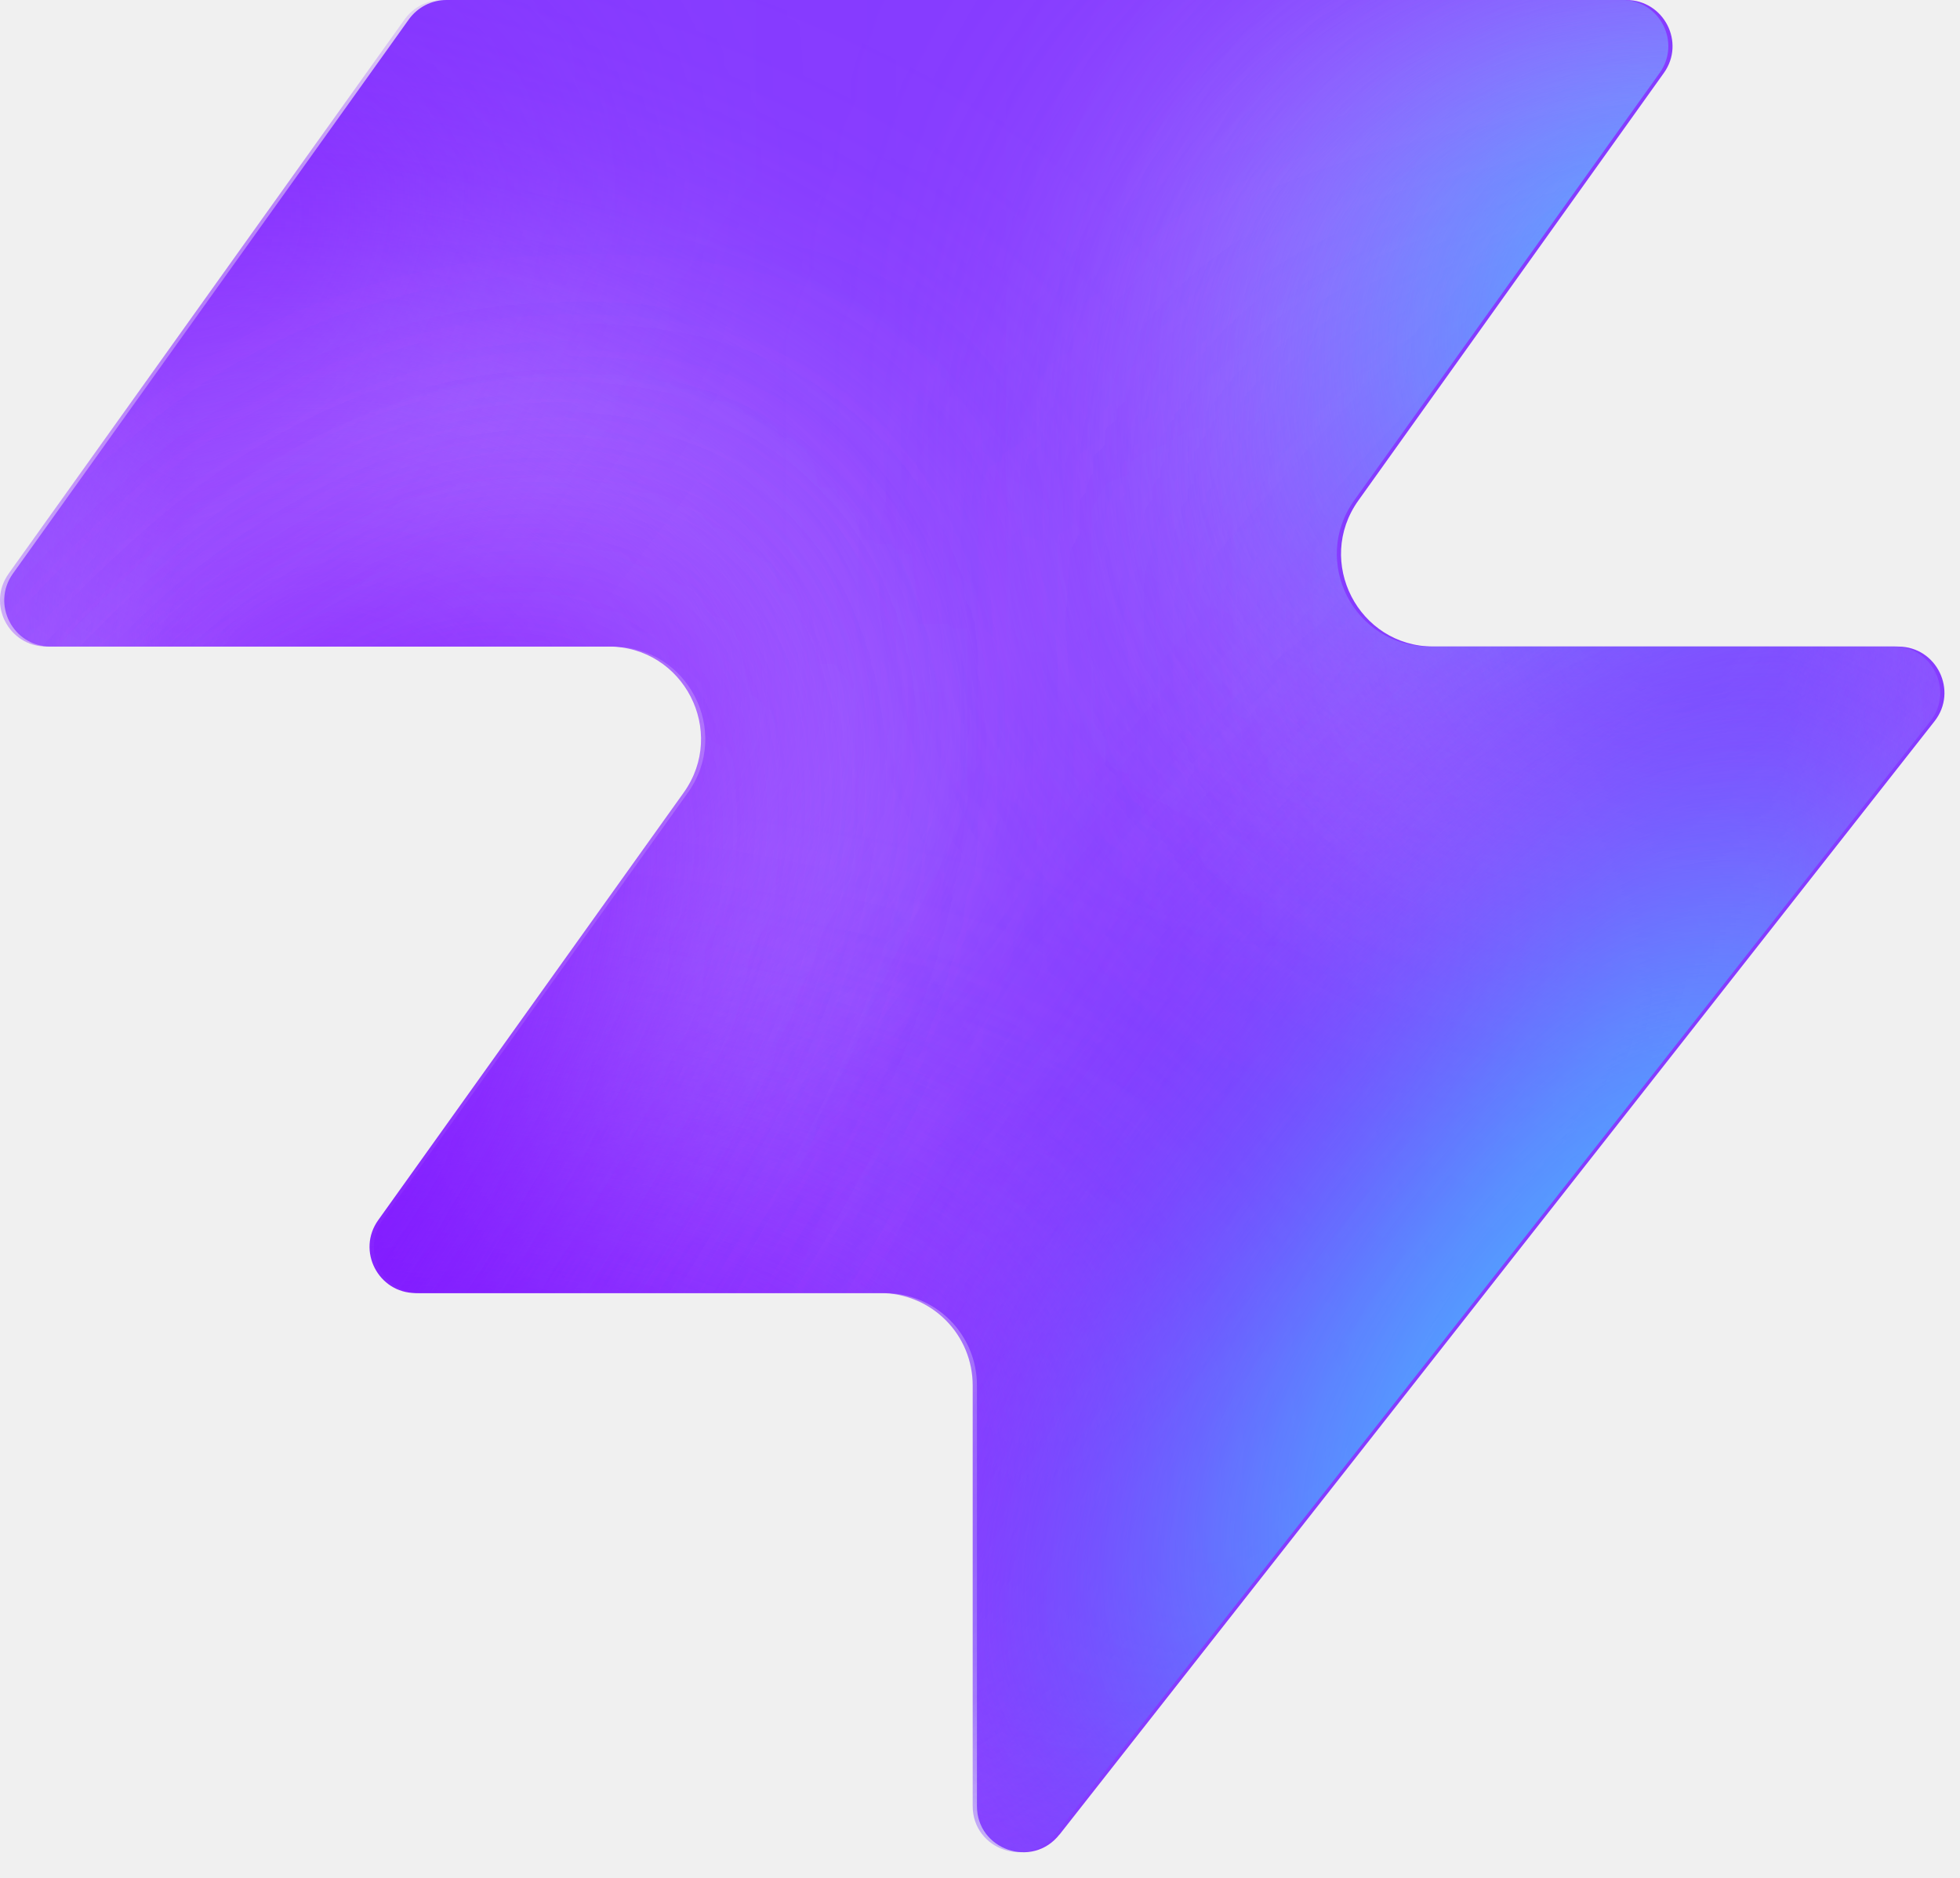
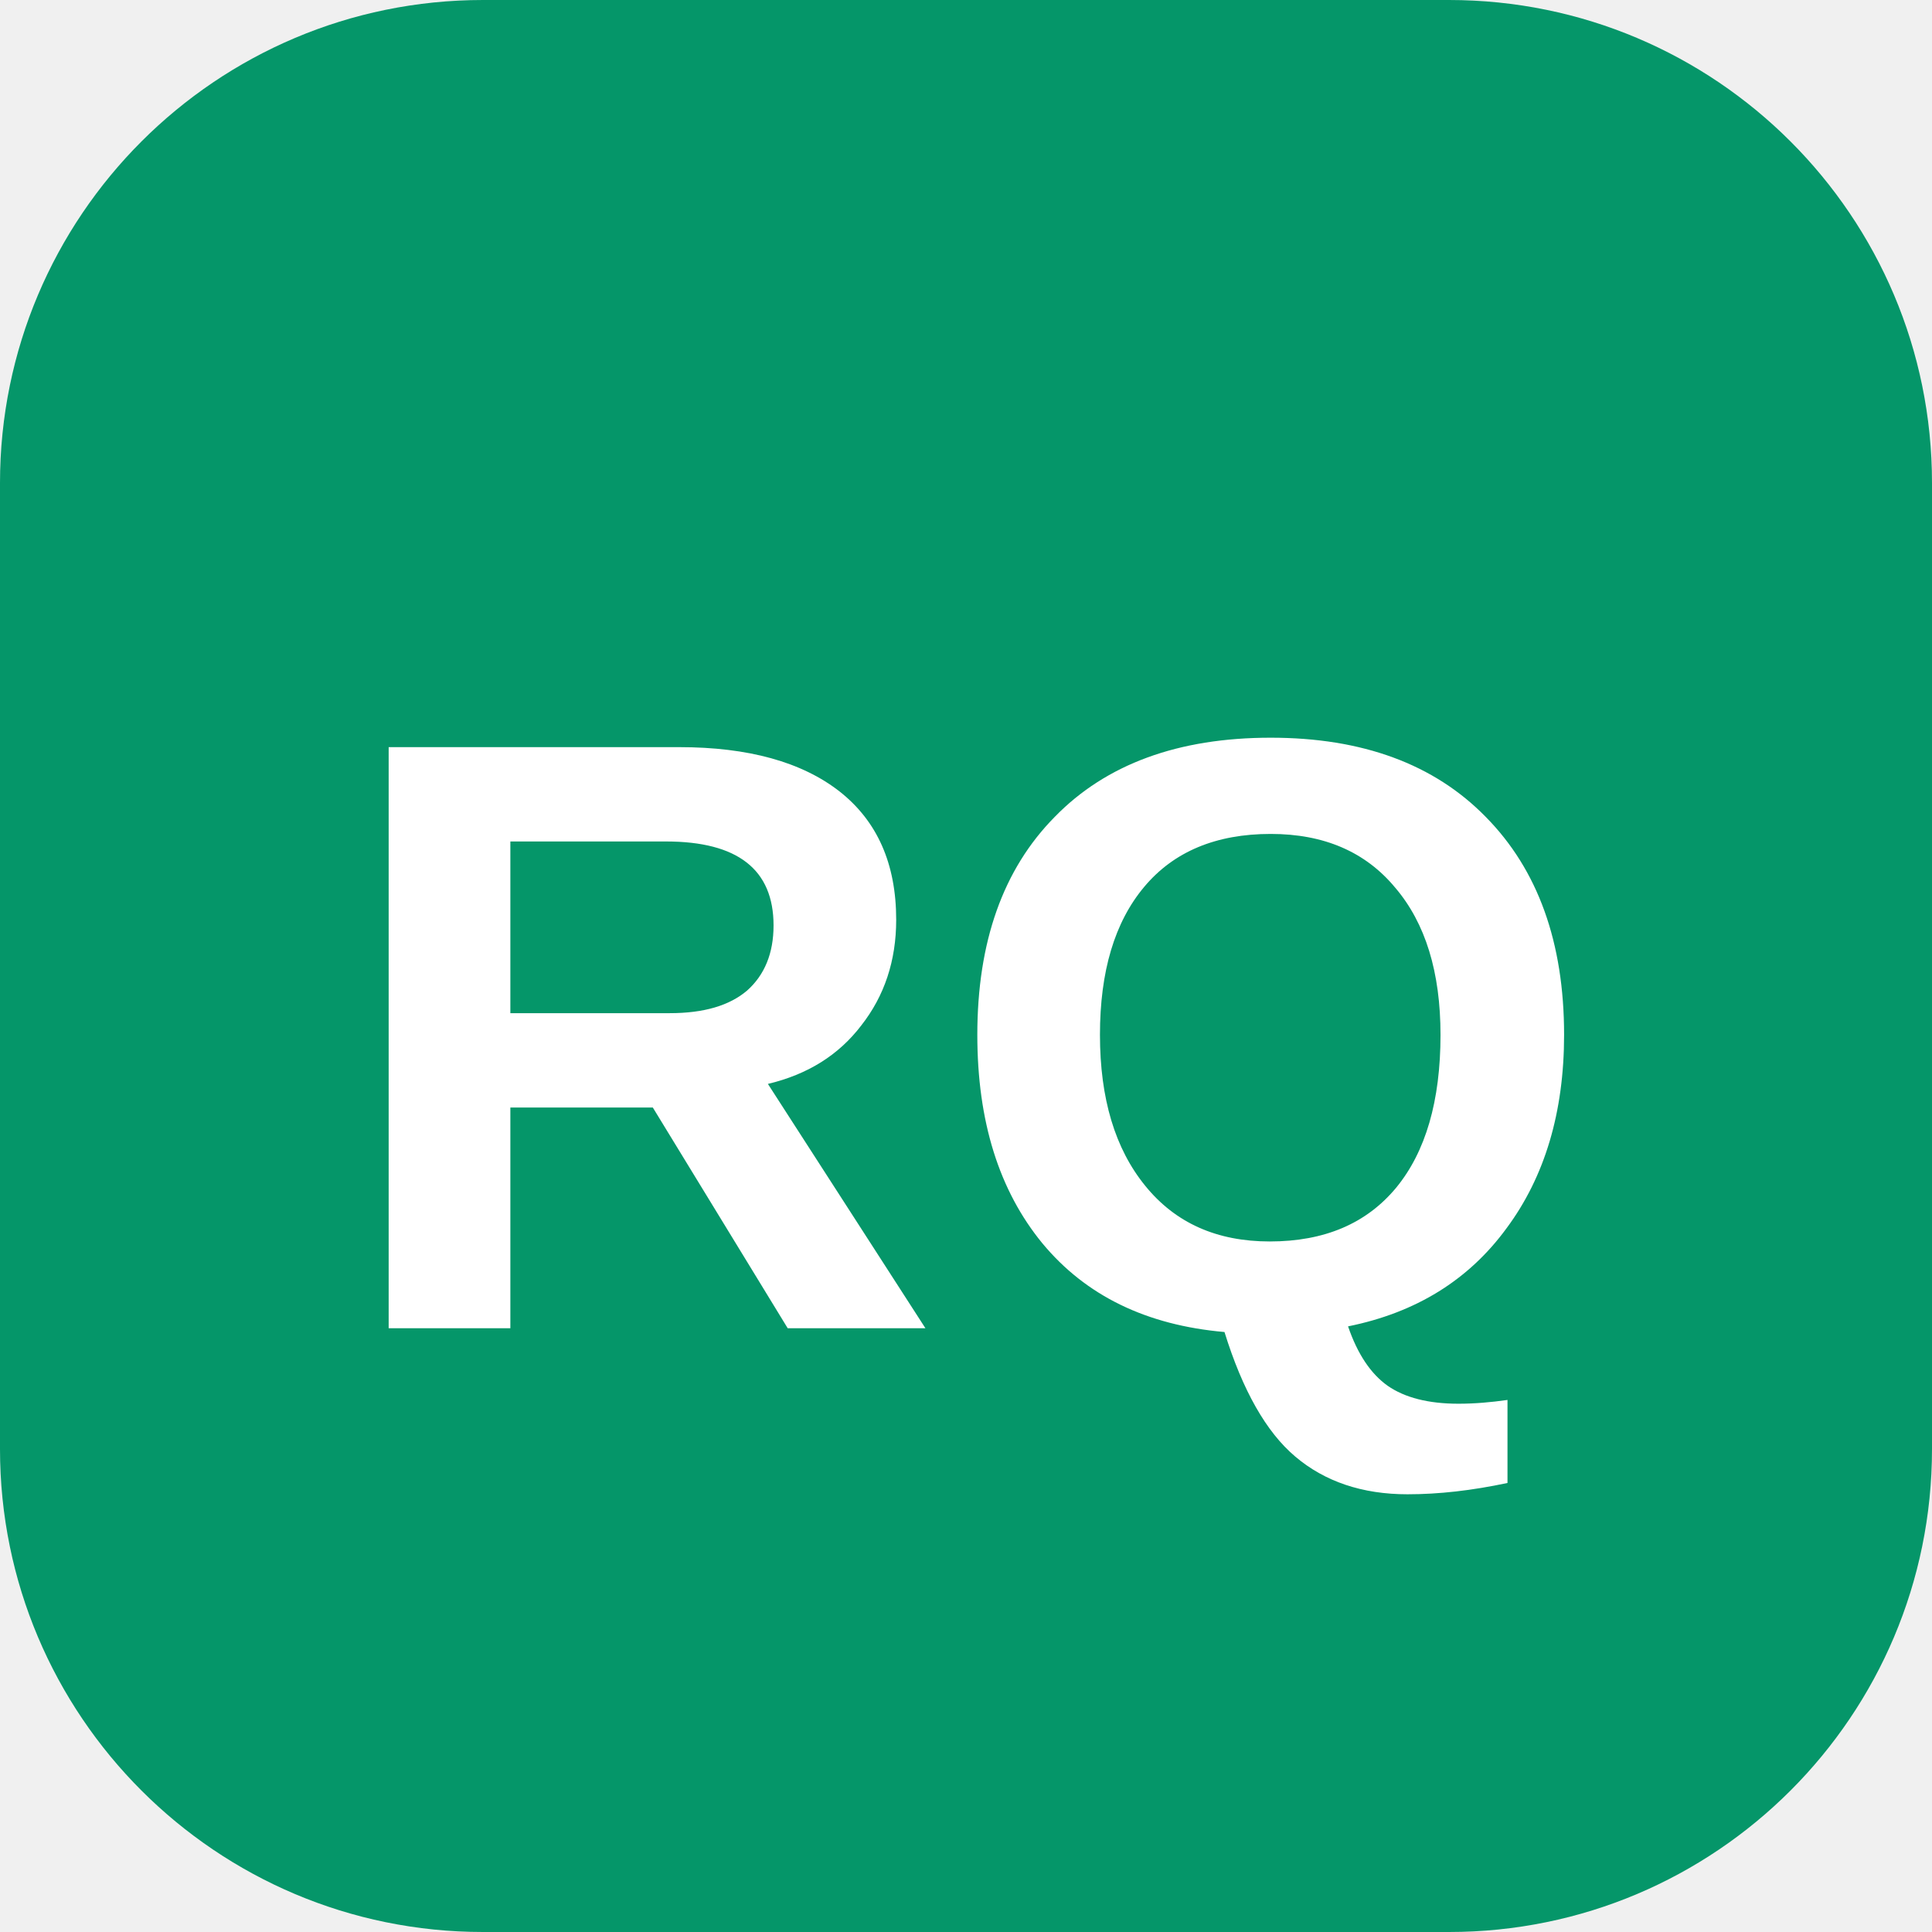
- <svg xmlns="http://www.w3.org/2000/svg" width="48" height="46" fill="none" viewBox="0 0 48 46">
-   <path fill="#863bff" d="M25.946 44.938c-.664.845-2.021.375-2.021-.698V33.937a2.26 2.26 0 0 0-2.262-2.262H10.287c-.92 0-1.456-1.04-.92-1.788l7.48-10.471c1.07-1.497 0-3.578-1.842-3.578H1.237c-.92 0-1.456-1.04-.92-1.788L10.013.474c.214-.297.556-.474.92-.474h28.894c.92 0 1.456 1.04.92 1.788l-7.48 10.471c-1.07 1.498 0 3.579 1.842 3.579h11.377c.943 0 1.473 1.088.89 1.83L25.947 44.94z" style="fill:#863bff;fill:color(display-p3 .525 .23 1);fill-opacity:1" />
-   <mask id="a" width="48" height="46" x="0" y="0" maskUnits="userSpaceOnUse" style="mask-type:alpha">
-     <path fill="#000" d="M25.842 44.938c-.664.844-2.021.375-2.021-.698V33.937a2.26 2.26 0 0 0-2.262-2.262H10.183c-.92 0-1.456-1.04-.92-1.788l7.48-10.471c1.07-1.498 0-3.579-1.842-3.579H1.133c-.92 0-1.456-1.04-.92-1.787L9.91.473c.214-.297.556-.474.92-.474h28.894c.92 0 1.456 1.04.92 1.788l-7.48 10.471c-1.07 1.498 0 3.578 1.842 3.578h11.377c.943 0 1.473 1.088.89 1.832L25.843 44.94z" style="fill:#000;fill-opacity:1" />
-   </mask>
-   <g mask="url(#a)">
-     <g filter="url(#b)">
-       <ellipse cx="5.508" cy="14.704" fill="#ede6ff" rx="5.508" ry="14.704" style="fill:#ede6ff;fill:color(display-p3 .927 .903 1);fill-opacity:1" transform="matrix(.00324 1 1 -.00324 -4.47 31.516)" />
-     </g>
-     <g filter="url(#c)">
-       <ellipse cx="10.399" cy="29.851" fill="#ede6ff" rx="10.399" ry="29.851" style="fill:#ede6ff;fill:color(display-p3 .927 .903 1);fill-opacity:1" transform="matrix(.00324 1 1 -.00324 -39.328 7.883)" />
-     </g>
-     <g filter="url(#d)">
-       <ellipse cx="5.508" cy="30.487" fill="#7e14ff" rx="5.508" ry="30.487" style="fill:#7e14ff;fill:color(display-p3 .492 .077 1);fill-opacity:1" transform="rotate(89.814 -25.913 -14.639)scale(1 -1)" />
-     </g>
-     <g filter="url(#e)">
-       <ellipse cx="5.508" cy="30.599" fill="#7e14ff" rx="5.508" ry="30.599" style="fill:#7e14ff;fill:color(display-p3 .492 .077 1);fill-opacity:1" transform="rotate(89.814 -32.644 -3.334)scale(1 -1)" />
-     </g>
-     <g filter="url(#f)">
-       <ellipse cx="5.508" cy="30.599" fill="#7e14ff" rx="5.508" ry="30.599" style="fill:#7e14ff;fill:color(display-p3 .492 .077 1);fill-opacity:1" transform="matrix(.00324 1 1 -.00324 -34.34 30.47)" />
-     </g>
-     <g filter="url(#g)">
-       <ellipse cx="14.072" cy="22.078" fill="#ede6ff" rx="14.072" ry="22.078" style="fill:#ede6ff;fill:color(display-p3 .927 .903 1);fill-opacity:1" transform="rotate(93.35 24.506 48.493)scale(-1 1)" />
-     </g>
-     <g filter="url(#h)">
-       <ellipse cx="3.47" cy="21.501" fill="#7e14ff" rx="3.47" ry="21.501" style="fill:#7e14ff;fill:color(display-p3 .492 .077 1);fill-opacity:1" transform="rotate(89.009 28.708 47.59)scale(-1 1)" />
-     </g>
-     <g filter="url(#i)">
-       <ellipse cx="3.47" cy="21.501" fill="#7e14ff" rx="3.47" ry="21.501" style="fill:#7e14ff;fill:color(display-p3 .492 .077 1);fill-opacity:1" transform="rotate(89.009 28.708 47.59)scale(-1 1)" />
-     </g>
-     <g filter="url(#j)">
-       <ellipse cx=".387" cy="8.972" fill="#7e14ff" rx="4.407" ry="29.108" style="fill:#7e14ff;fill:color(display-p3 .492 .077 1);fill-opacity:1" transform="rotate(39.51 .387 8.972)" />
-     </g>
-     <g filter="url(#k)">
-       <ellipse cx="47.523" cy="-6.092" fill="#7e14ff" rx="4.407" ry="29.108" style="fill:#7e14ff;fill:color(display-p3 .492 .077 1);fill-opacity:1" transform="rotate(37.892 47.523 -6.092)" />
-     </g>
-     <g filter="url(#l)">
-       <ellipse cx="41.412" cy="6.333" fill="#47bfff" rx="5.971" ry="9.665" style="fill:#47bfff;fill:color(display-p3 .28 .748 1);fill-opacity:1" transform="rotate(37.892 41.412 6.333)" />
-     </g>
-     <g filter="url(#m)">
-       <ellipse cx="-1.879" cy="38.332" fill="#7e14ff" rx="4.407" ry="29.108" style="fill:#7e14ff;fill:color(display-p3 .492 .077 1);fill-opacity:1" transform="rotate(37.892 -1.88 38.332)" />
-     </g>
-     <g filter="url(#n)">
-       <ellipse cx="-1.879" cy="38.332" fill="#7e14ff" rx="4.407" ry="29.108" style="fill:#7e14ff;fill:color(display-p3 .492 .077 1);fill-opacity:1" transform="rotate(37.892 -1.88 38.332)" />
-     </g>
-     <g filter="url(#o)">
-       <ellipse cx="35.651" cy="29.907" fill="#7e14ff" rx="4.407" ry="29.108" style="fill:#7e14ff;fill:color(display-p3 .492 .077 1);fill-opacity:1" transform="rotate(37.892 35.651 29.907)" />
-     </g>
-     <g filter="url(#p)">
-       <ellipse cx="38.418" cy="32.4" fill="#47bfff" rx="5.971" ry="15.297" style="fill:#47bfff;fill:color(display-p3 .28 .748 1);fill-opacity:1" transform="rotate(37.892 38.418 32.4)" />
-     </g>
-   </g>
-   <defs>
-     <filter id="b" width="60.045" height="41.654" x="-19.77" y="16.149" color-interpolation-filters="sRGB" filterUnits="userSpaceOnUse">
-       <feFlood flood-opacity="0" result="BackgroundImageFix" />
-       <feBlend in="SourceGraphic" in2="BackgroundImageFix" result="shape" />
-       <feGaussianBlur result="effect1_foregroundBlur_2002_17158" stdDeviation="7.659" />
-     </filter>
-     <filter id="c" width="90.34" height="51.437" x="-54.613" y="-7.533" color-interpolation-filters="sRGB" filterUnits="userSpaceOnUse">
-       <feFlood flood-opacity="0" result="BackgroundImageFix" />
-       <feBlend in="SourceGraphic" in2="BackgroundImageFix" result="shape" />
-       <feGaussianBlur result="effect1_foregroundBlur_2002_17158" stdDeviation="7.659" />
-     </filter>
-     <filter id="d" width="79.355" height="29.4" x="-49.64" y="2.03" color-interpolation-filters="sRGB" filterUnits="userSpaceOnUse">
-       <feFlood flood-opacity="0" result="BackgroundImageFix" />
-       <feBlend in="SourceGraphic" in2="BackgroundImageFix" result="shape" />
-       <feGaussianBlur result="effect1_foregroundBlur_2002_17158" stdDeviation="4.596" />
-     </filter>
-     <filter id="e" width="79.579" height="29.4" x="-45.045" y="20.029" color-interpolation-filters="sRGB" filterUnits="userSpaceOnUse">
-       <feFlood flood-opacity="0" result="BackgroundImageFix" />
-       <feBlend in="SourceGraphic" in2="BackgroundImageFix" result="shape" />
-       <feGaussianBlur result="effect1_foregroundBlur_2002_17158" stdDeviation="4.596" />
-     </filter>
-     <filter id="f" width="79.579" height="29.4" x="-43.513" y="21.178" color-interpolation-filters="sRGB" filterUnits="userSpaceOnUse">
-       <feFlood flood-opacity="0" result="BackgroundImageFix" />
-       <feBlend in="SourceGraphic" in2="BackgroundImageFix" result="shape" />
-       <feGaussianBlur result="effect1_foregroundBlur_2002_17158" stdDeviation="4.596" />
-     </filter>
-     <filter id="g" width="74.749" height="58.852" x="15.756" y="-17.901" color-interpolation-filters="sRGB" filterUnits="userSpaceOnUse">
-       <feFlood flood-opacity="0" result="BackgroundImageFix" />
-       <feBlend in="SourceGraphic" in2="BackgroundImageFix" result="shape" />
-       <feGaussianBlur result="effect1_foregroundBlur_2002_17158" stdDeviation="7.659" />
-     </filter>
-     <filter id="h" width="61.377" height="25.362" x="23.548" y="2.284" color-interpolation-filters="sRGB" filterUnits="userSpaceOnUse">
-       <feFlood flood-opacity="0" result="BackgroundImageFix" />
-       <feBlend in="SourceGraphic" in2="BackgroundImageFix" result="shape" />
-       <feGaussianBlur result="effect1_foregroundBlur_2002_17158" stdDeviation="4.596" />
-     </filter>
-     <filter id="i" width="61.377" height="25.362" x="23.548" y="2.284" color-interpolation-filters="sRGB" filterUnits="userSpaceOnUse">
-       <feFlood flood-opacity="0" result="BackgroundImageFix" />
-       <feBlend in="SourceGraphic" in2="BackgroundImageFix" result="shape" />
-       <feGaussianBlur result="effect1_foregroundBlur_2002_17158" stdDeviation="4.596" />
-     </filter>
-     <filter id="j" width="56.045" height="63.649" x="-27.636" y="-22.853" color-interpolation-filters="sRGB" filterUnits="userSpaceOnUse">
-       <feFlood flood-opacity="0" result="BackgroundImageFix" />
-       <feBlend in="SourceGraphic" in2="BackgroundImageFix" result="shape" />
-       <feGaussianBlur result="effect1_foregroundBlur_2002_17158" stdDeviation="4.596" />
-     </filter>
-     <filter id="k" width="54.814" height="64.646" x="20.116" y="-38.415" color-interpolation-filters="sRGB" filterUnits="userSpaceOnUse">
-       <feFlood flood-opacity="0" result="BackgroundImageFix" />
-       <feBlend in="SourceGraphic" in2="BackgroundImageFix" result="shape" />
-       <feGaussianBlur result="effect1_foregroundBlur_2002_17158" stdDeviation="4.596" />
-     </filter>
-     <filter id="l" width="33.541" height="35.313" x="24.641" y="-11.323" color-interpolation-filters="sRGB" filterUnits="userSpaceOnUse">
-       <feFlood flood-opacity="0" result="BackgroundImageFix" />
-       <feBlend in="SourceGraphic" in2="BackgroundImageFix" result="shape" />
-       <feGaussianBlur result="effect1_foregroundBlur_2002_17158" stdDeviation="4.596" />
-     </filter>
-     <filter id="m" width="54.814" height="64.646" x="-29.286" y="6.009" color-interpolation-filters="sRGB" filterUnits="userSpaceOnUse">
-       <feFlood flood-opacity="0" result="BackgroundImageFix" />
-       <feBlend in="SourceGraphic" in2="BackgroundImageFix" result="shape" />
-       <feGaussianBlur result="effect1_foregroundBlur_2002_17158" stdDeviation="4.596" />
-     </filter>
-     <filter id="n" width="54.814" height="64.646" x="-29.286" y="6.009" color-interpolation-filters="sRGB" filterUnits="userSpaceOnUse">
-       <feFlood flood-opacity="0" result="BackgroundImageFix" />
-       <feBlend in="SourceGraphic" in2="BackgroundImageFix" result="shape" />
-       <feGaussianBlur result="effect1_foregroundBlur_2002_17158" stdDeviation="4.596" />
-     </filter>
-     <filter id="o" width="54.814" height="64.646" x="8.244" y="-2.416" color-interpolation-filters="sRGB" filterUnits="userSpaceOnUse">
-       <feFlood flood-opacity="0" result="BackgroundImageFix" />
-       <feBlend in="SourceGraphic" in2="BackgroundImageFix" result="shape" />
-       <feGaussianBlur result="effect1_foregroundBlur_2002_17158" stdDeviation="4.596" />
-     </filter>
-     <filter id="p" width="39.409" height="43.623" x="18.713" y="10.588" color-interpolation-filters="sRGB" filterUnits="userSpaceOnUse">
-       <feFlood flood-opacity="0" result="BackgroundImageFix" />
-       <feBlend in="SourceGraphic" in2="BackgroundImageFix" result="shape" />
-       <feGaussianBlur result="effect1_foregroundBlur_2002_17158" stdDeviation="4.596" />
-     </filter>
-   </defs>
+ <svg xmlns="http://www.w3.org/2000/svg" width="32" height="32" viewBox="0 0 32 32" fill="none">
+   <rect width="32" height="32" rx="8" fill="#059669" />
+   <text x="16" y="22" font-family="Arial, sans-serif" font-size="14" font-weight="bold" fill="white" text-anchor="middle">RQ</text>
</svg>
